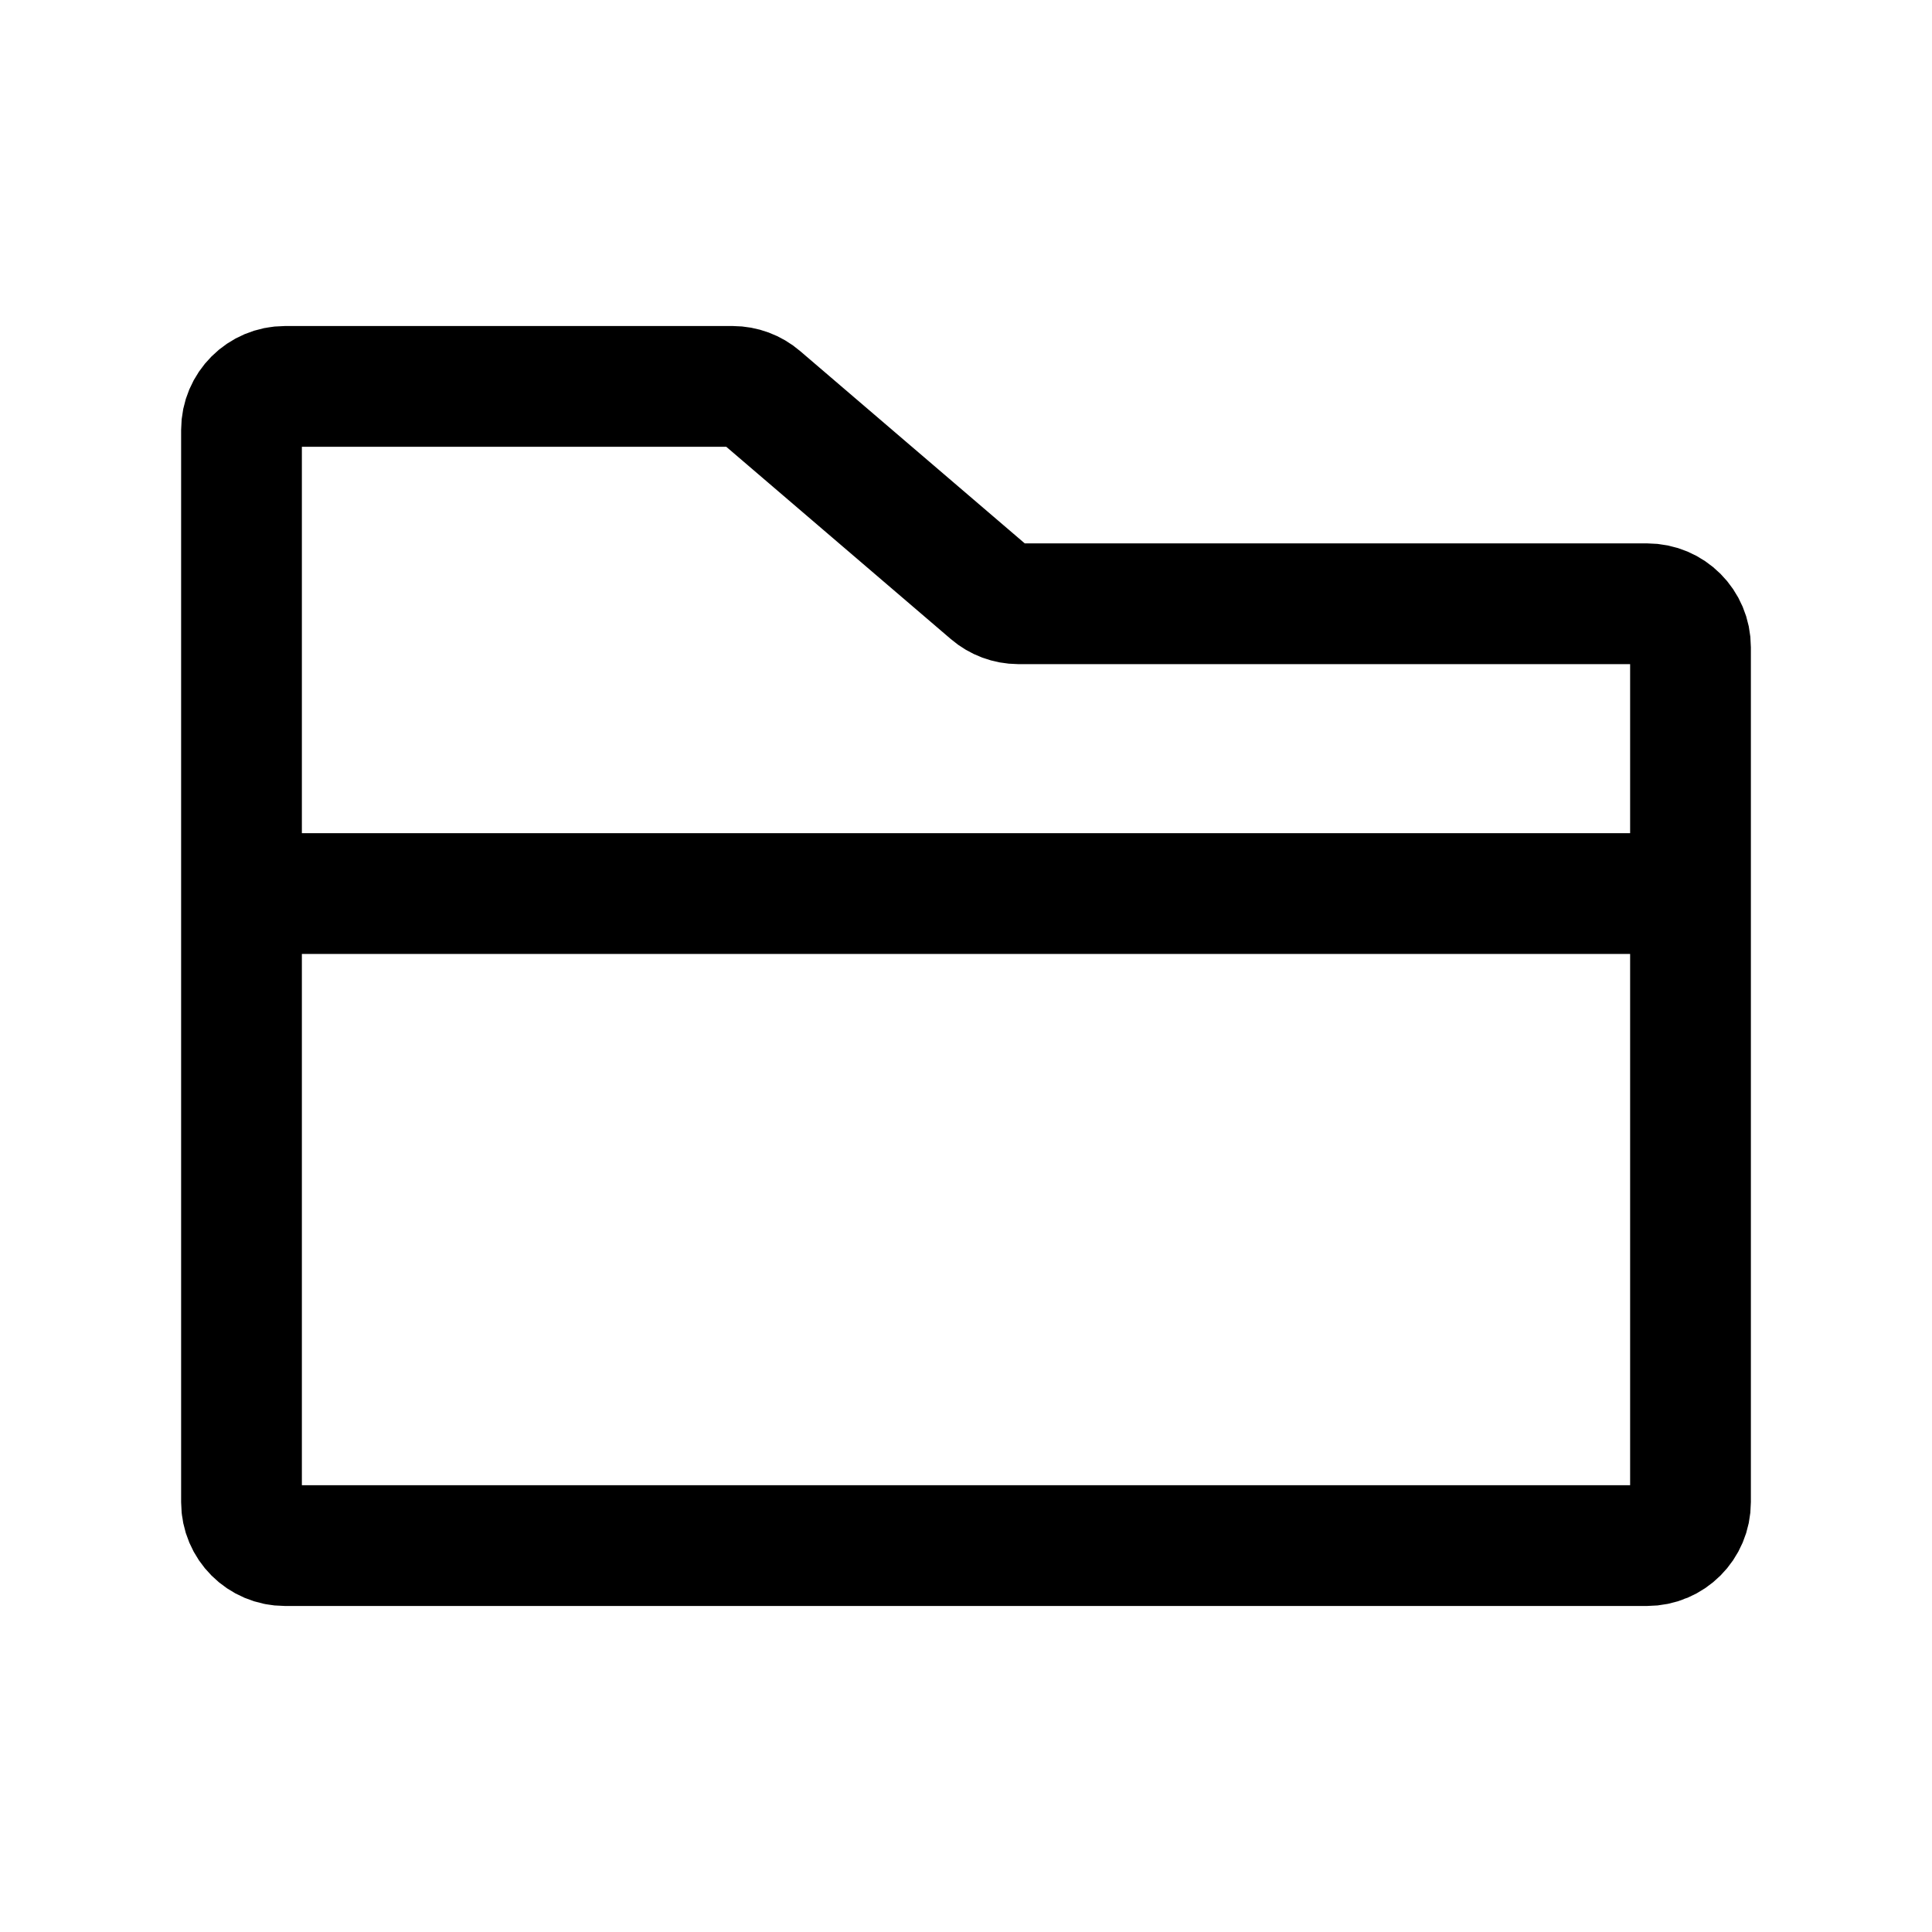
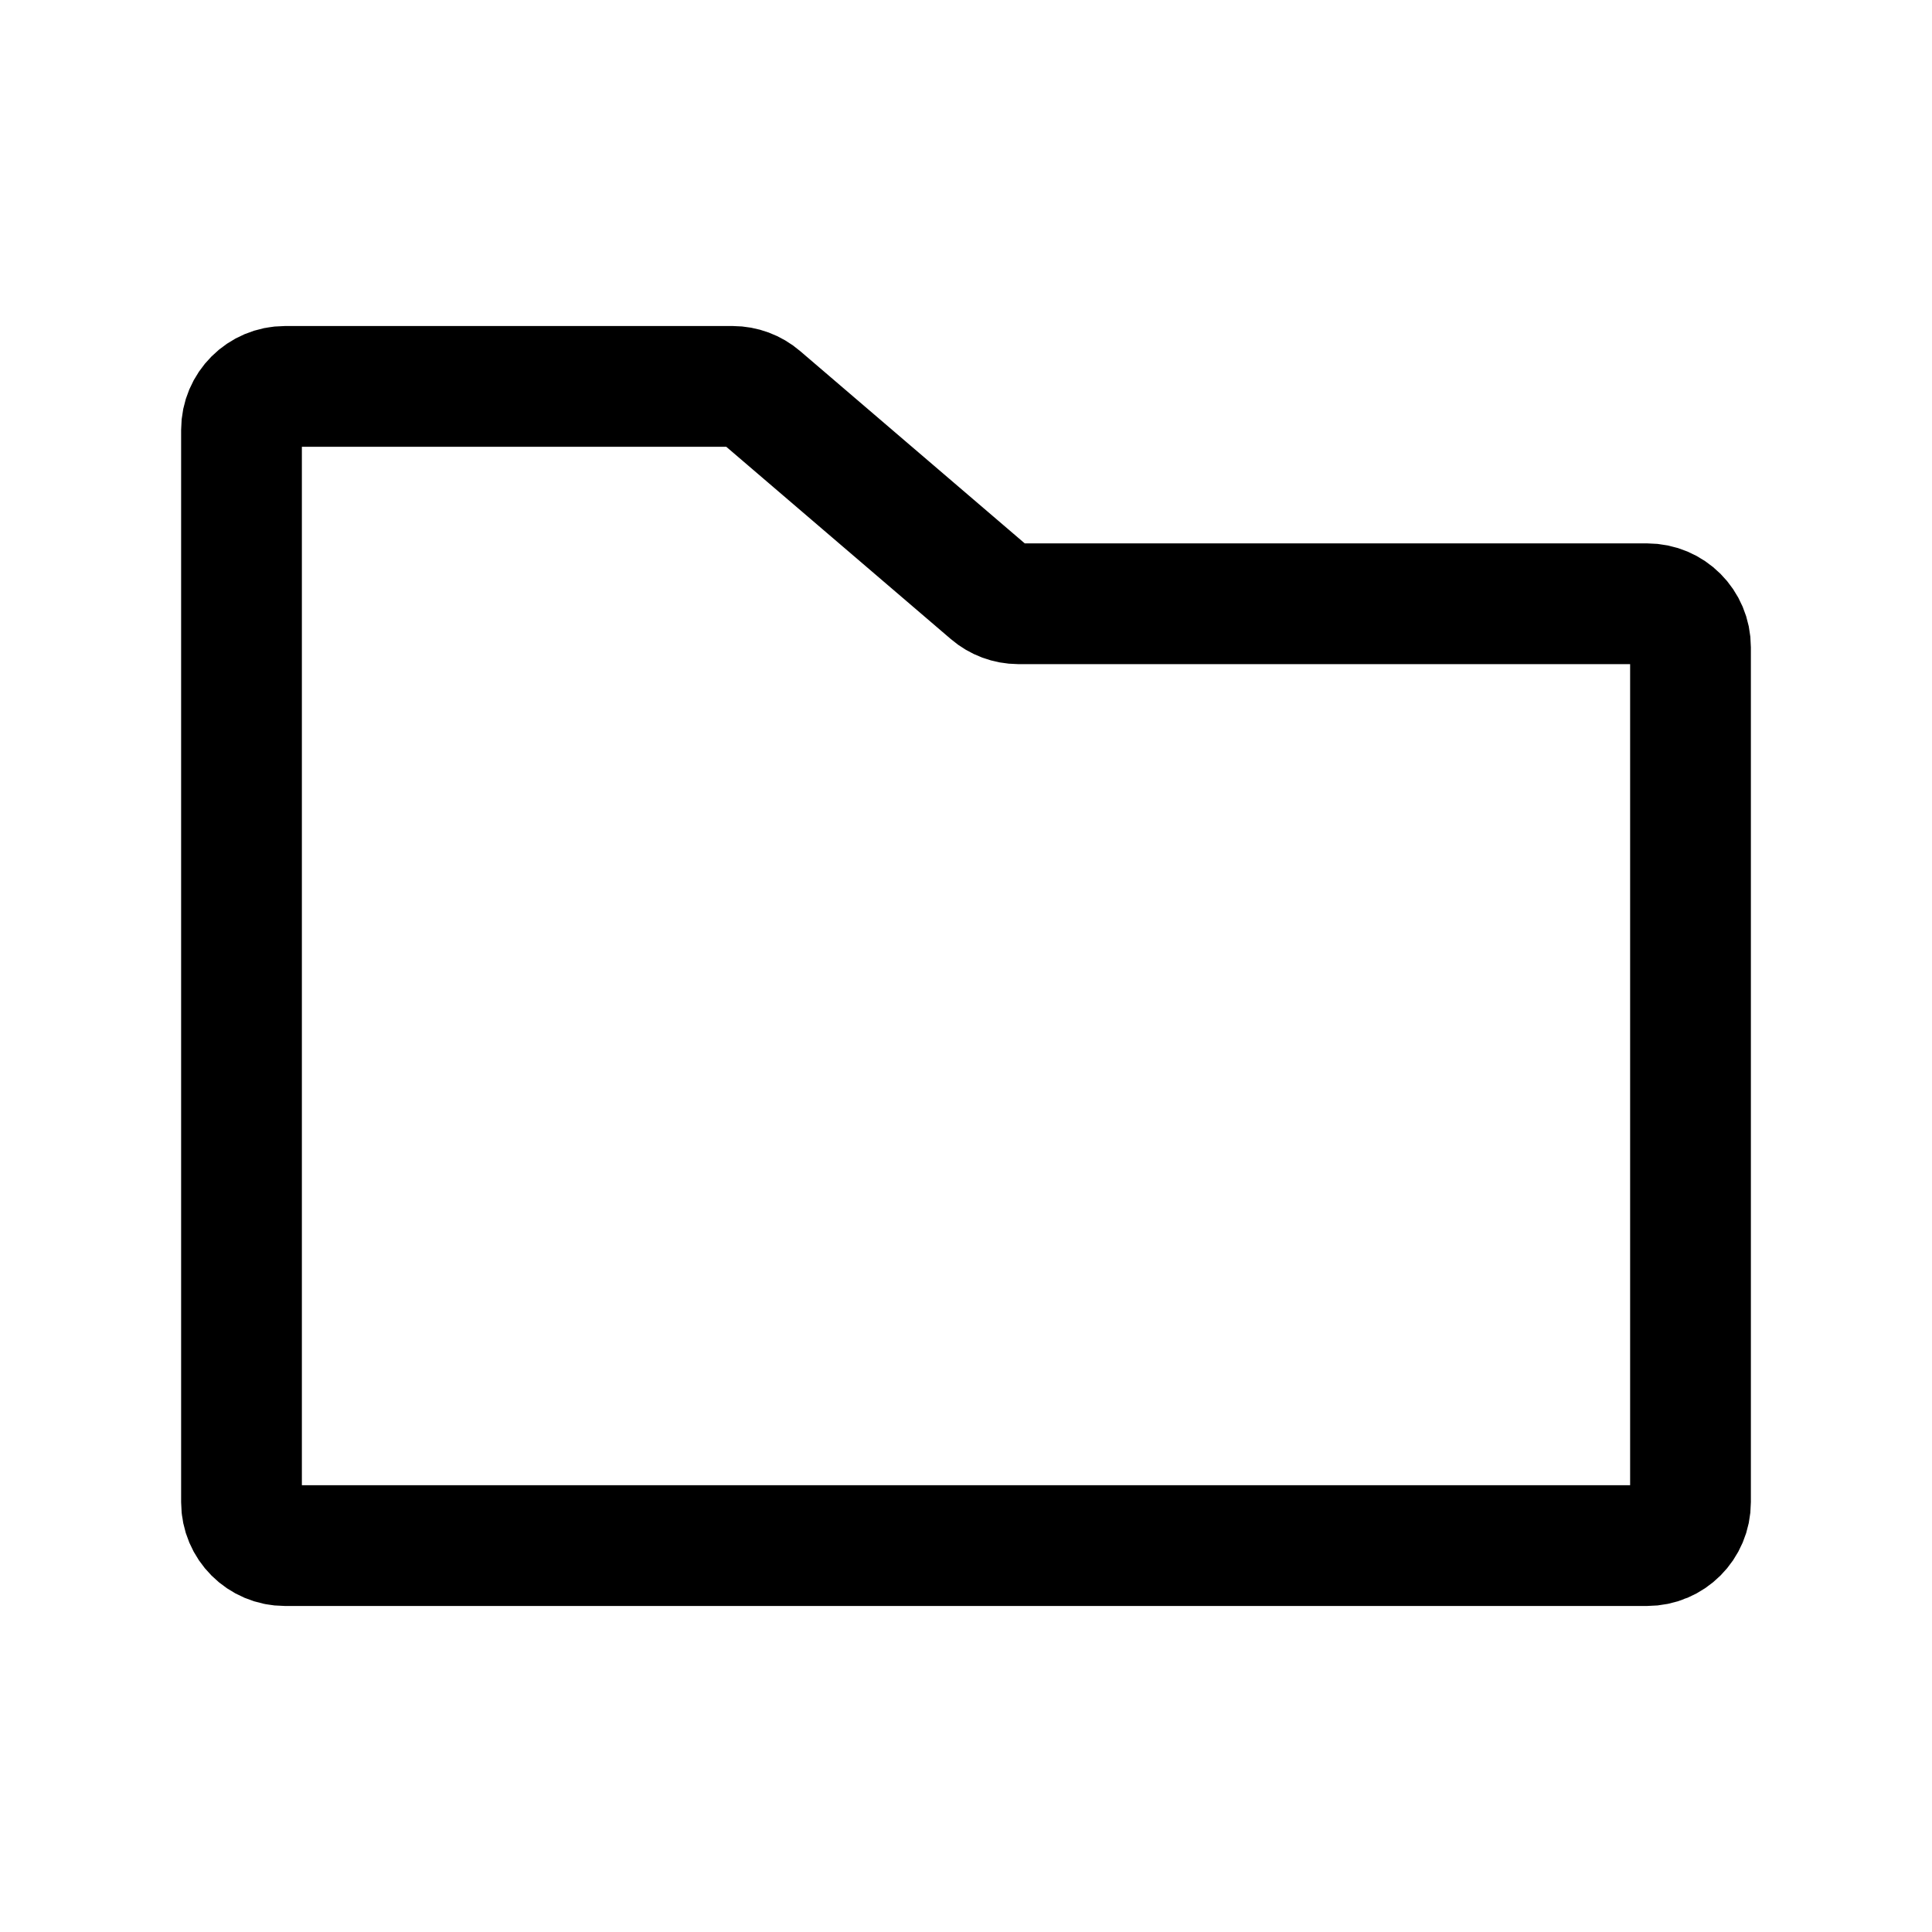
<svg xmlns="http://www.w3.org/2000/svg" fill="none" viewBox="0 0 16 16">
-   <path stroke="currentColor" stroke-linecap="round" stroke-linejoin="round" d="M2 7.4V3.56a.36.36 0 0 1 .36-.36h3.707a.36.36 0 0 1 .234.087L8.2 4.913A.36.36 0 0 0 8.433 5h5.207a.36.36 0 0 1 .36.36V7.4m-12 0v5.04c0 .199.161.36.36.36h11.28a.36.36 0 0 0 .36-.36V7.4m-12 0h12" />
+   <path stroke="currentColor" stroke-linecap="round" stroke-linejoin="round" d="M2 7.4V3.56a.36.36 0 0 1 .36-.36h3.707a.36.36 0 0 1 .234.087L8.2 4.913A.36.36 0 0 0 8.433 5h5.207a.36.36 0 0 1 .36.36V7.4m-12 0v5.04c0 .199.161.36.36.36h11.28a.36.36 0 0 0 .36-.36V7.4" />
</svg>
